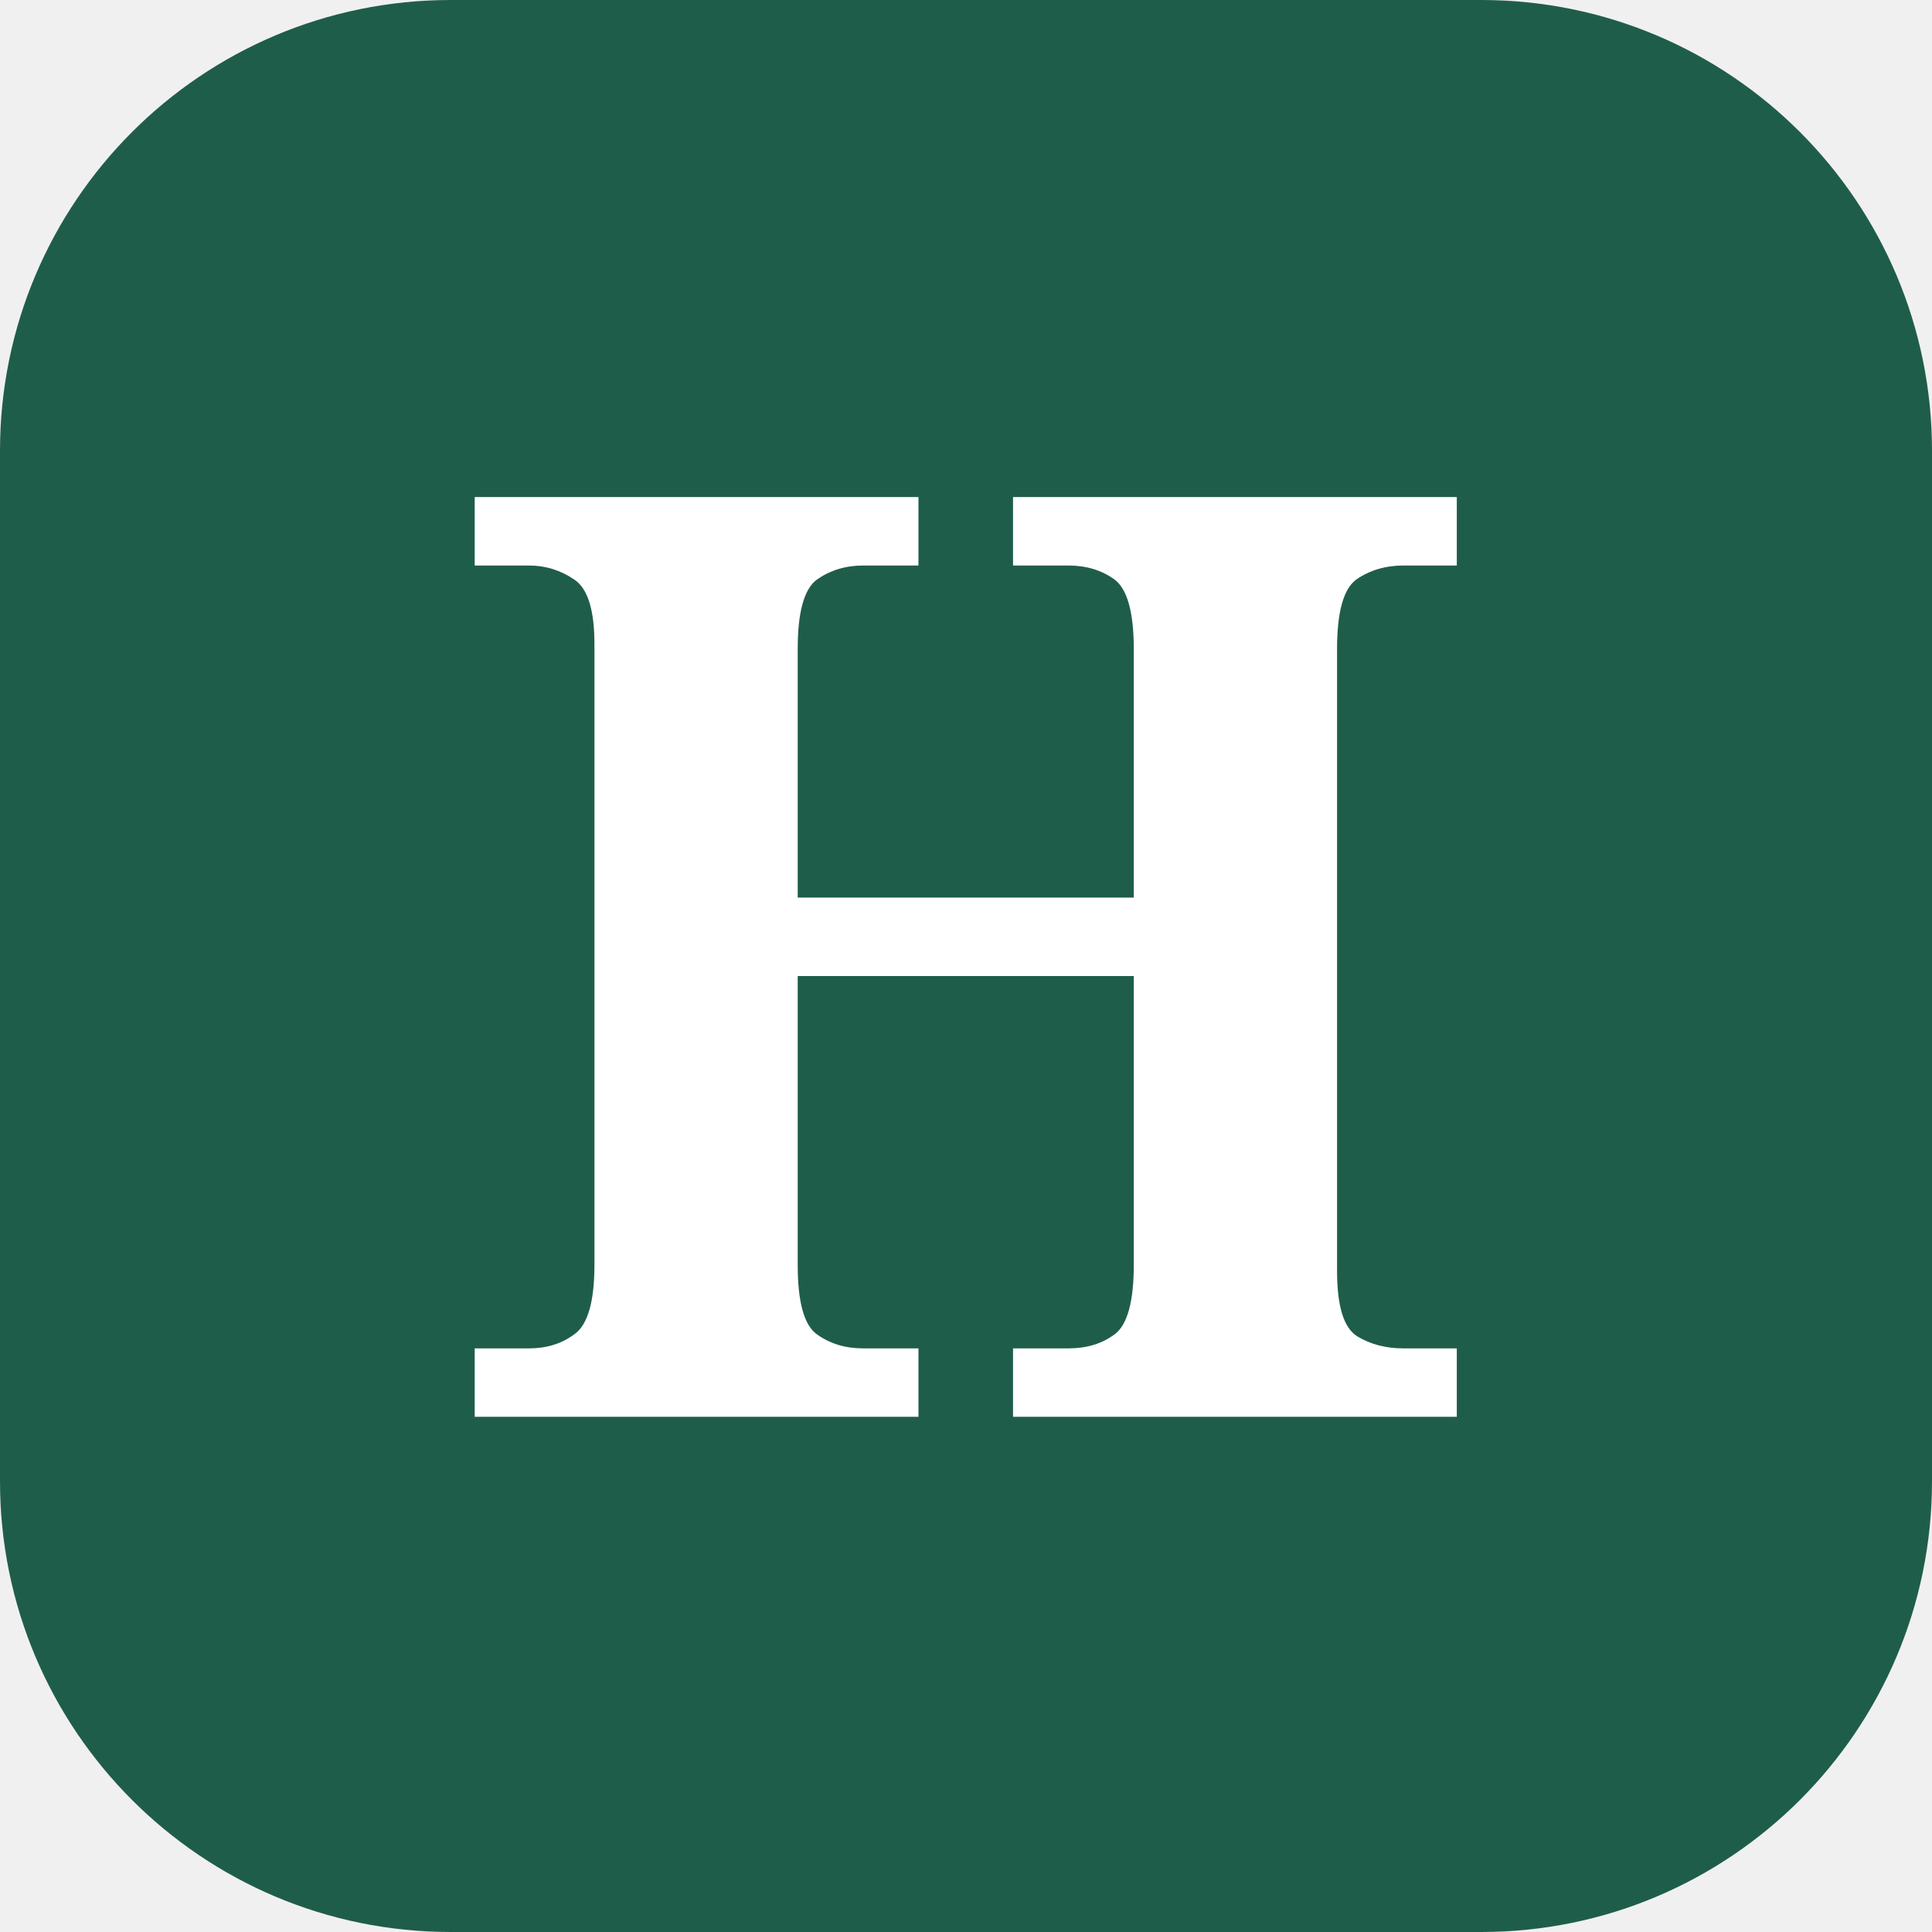
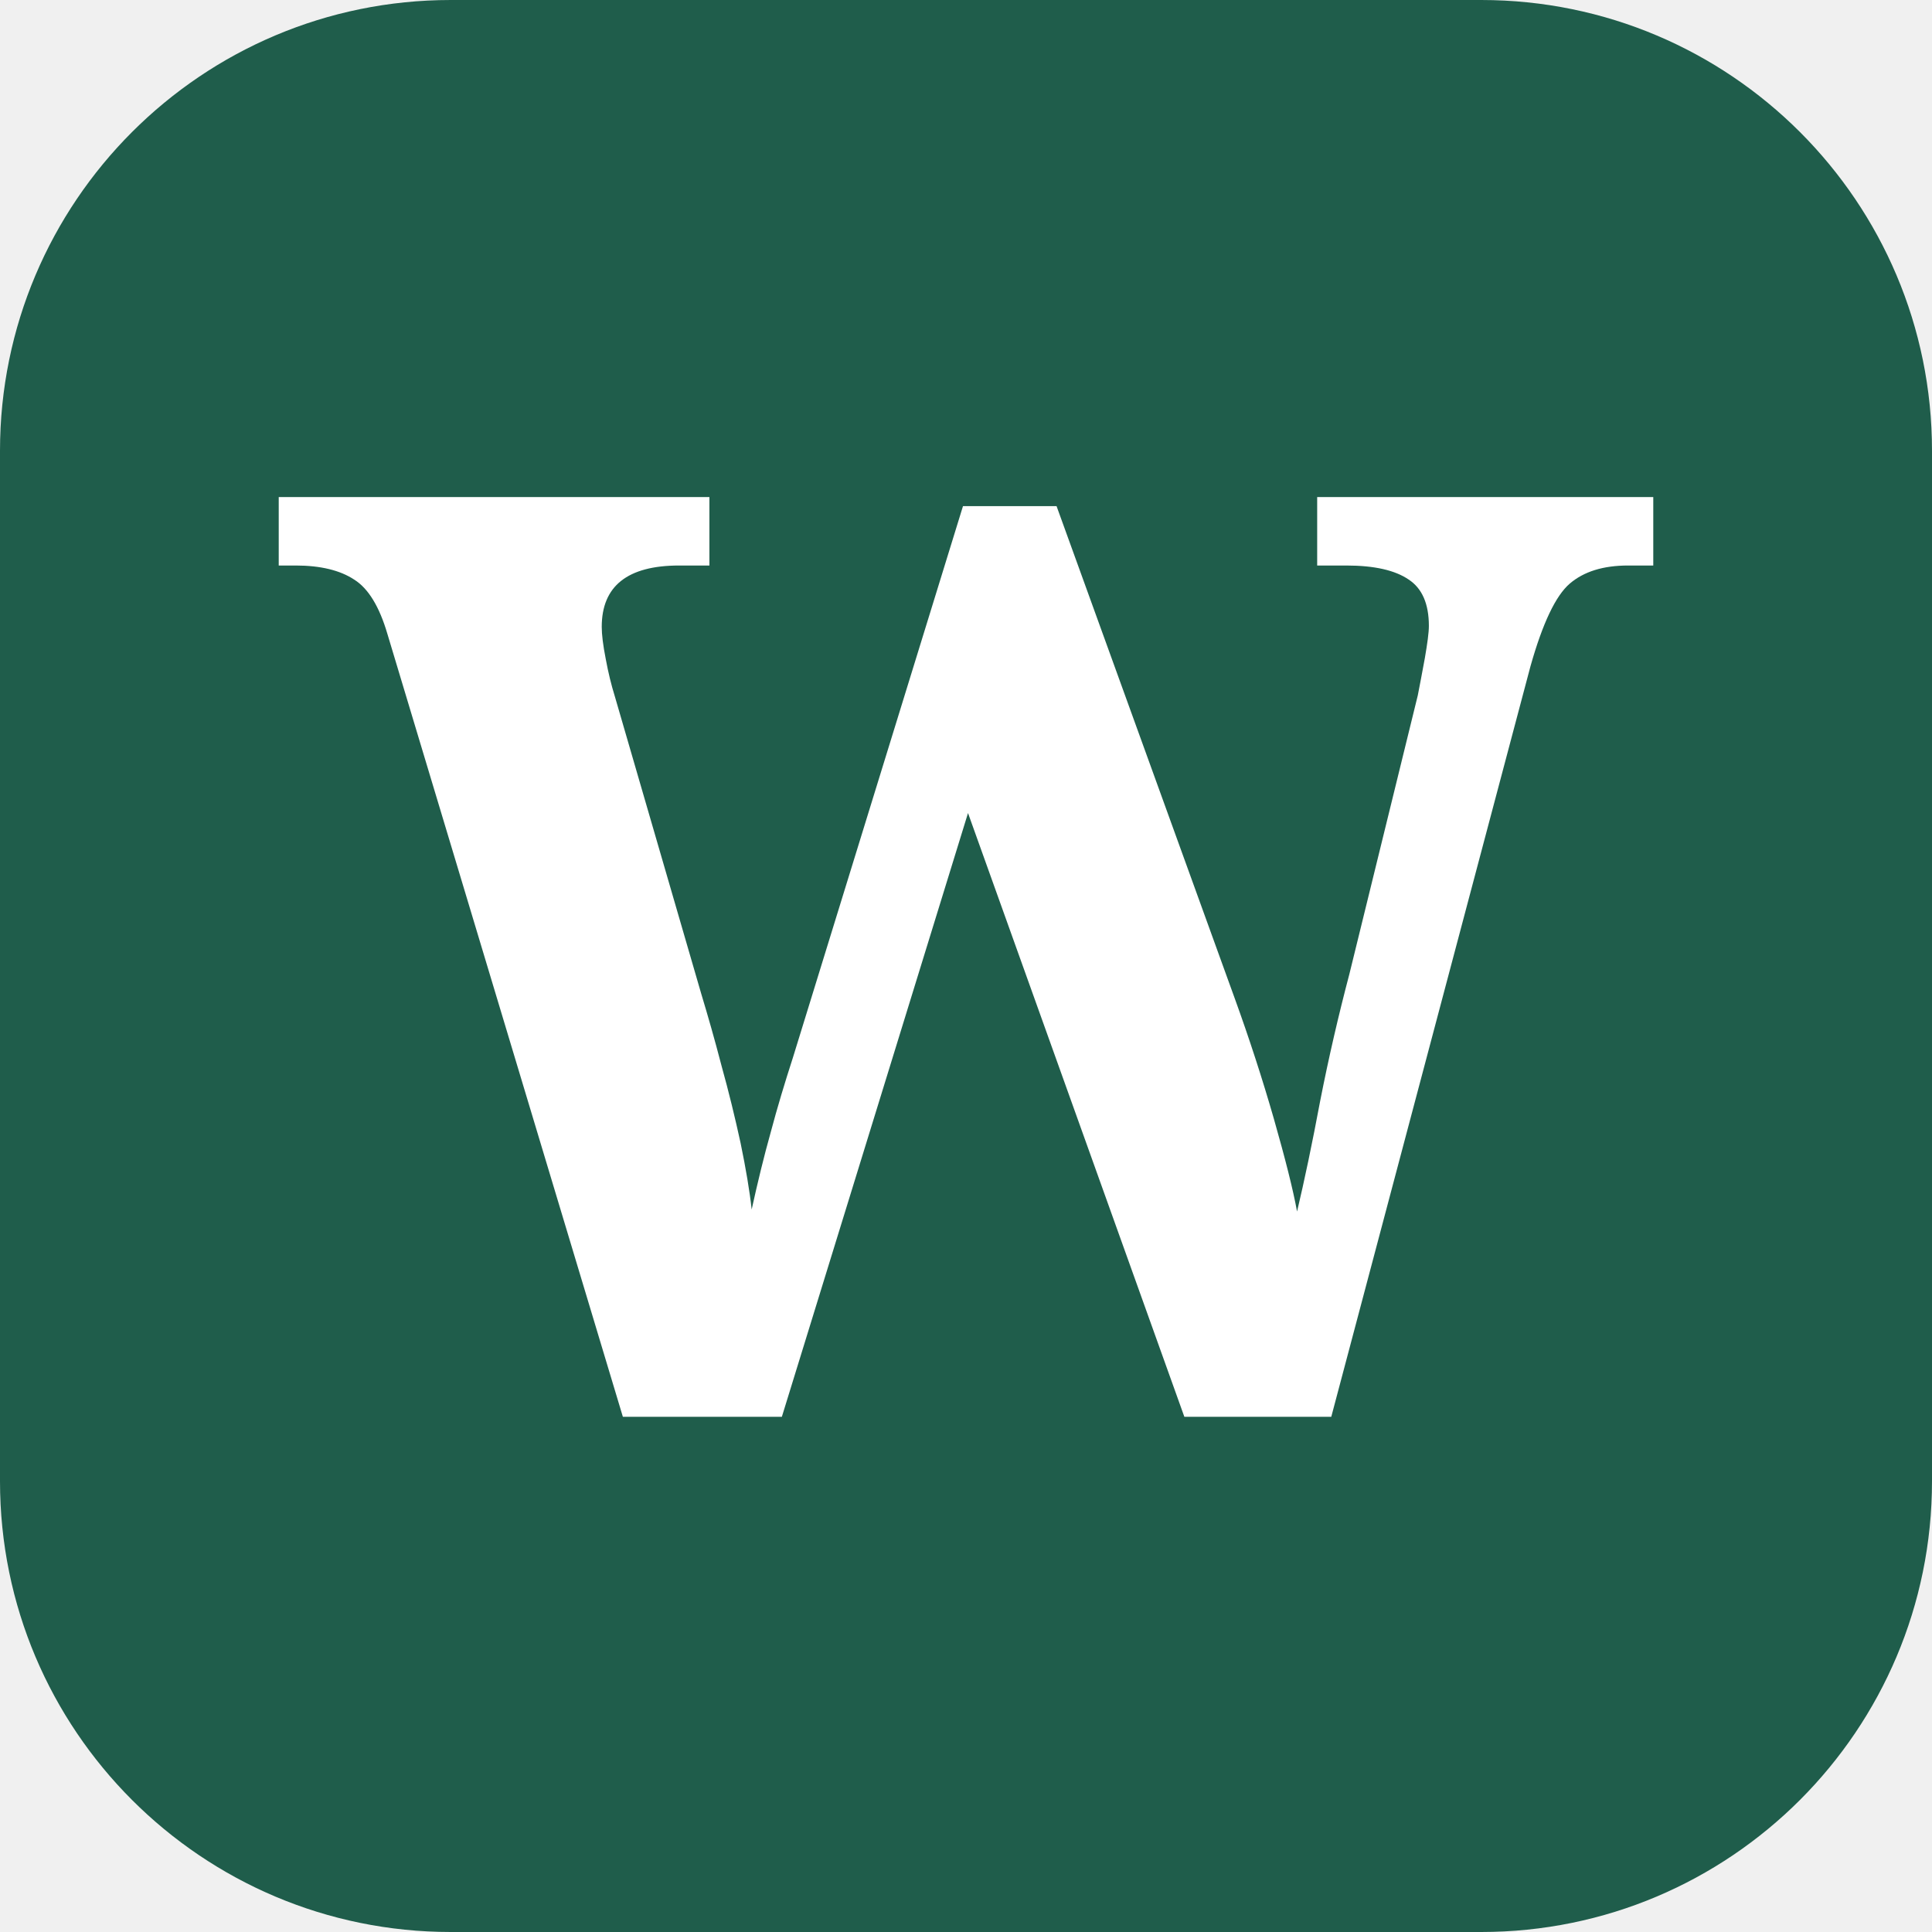
<svg xmlns="http://www.w3.org/2000/svg" viewBox="0 0 30 30">
  <rect width="30" height="30" rx="7" fill="#1f5d4b" />
-   <text x="15" y="22" text-anchor="middle" font-family="Georgia,serif" font-weight="600" font-size="20" fill="#fff">H</text>
+   <text x="15" y="22" text-anchor="middle" font-family="Georgia,serif" font-weight="600" font-size="20" fill="#fff">W</text>
</svg>
